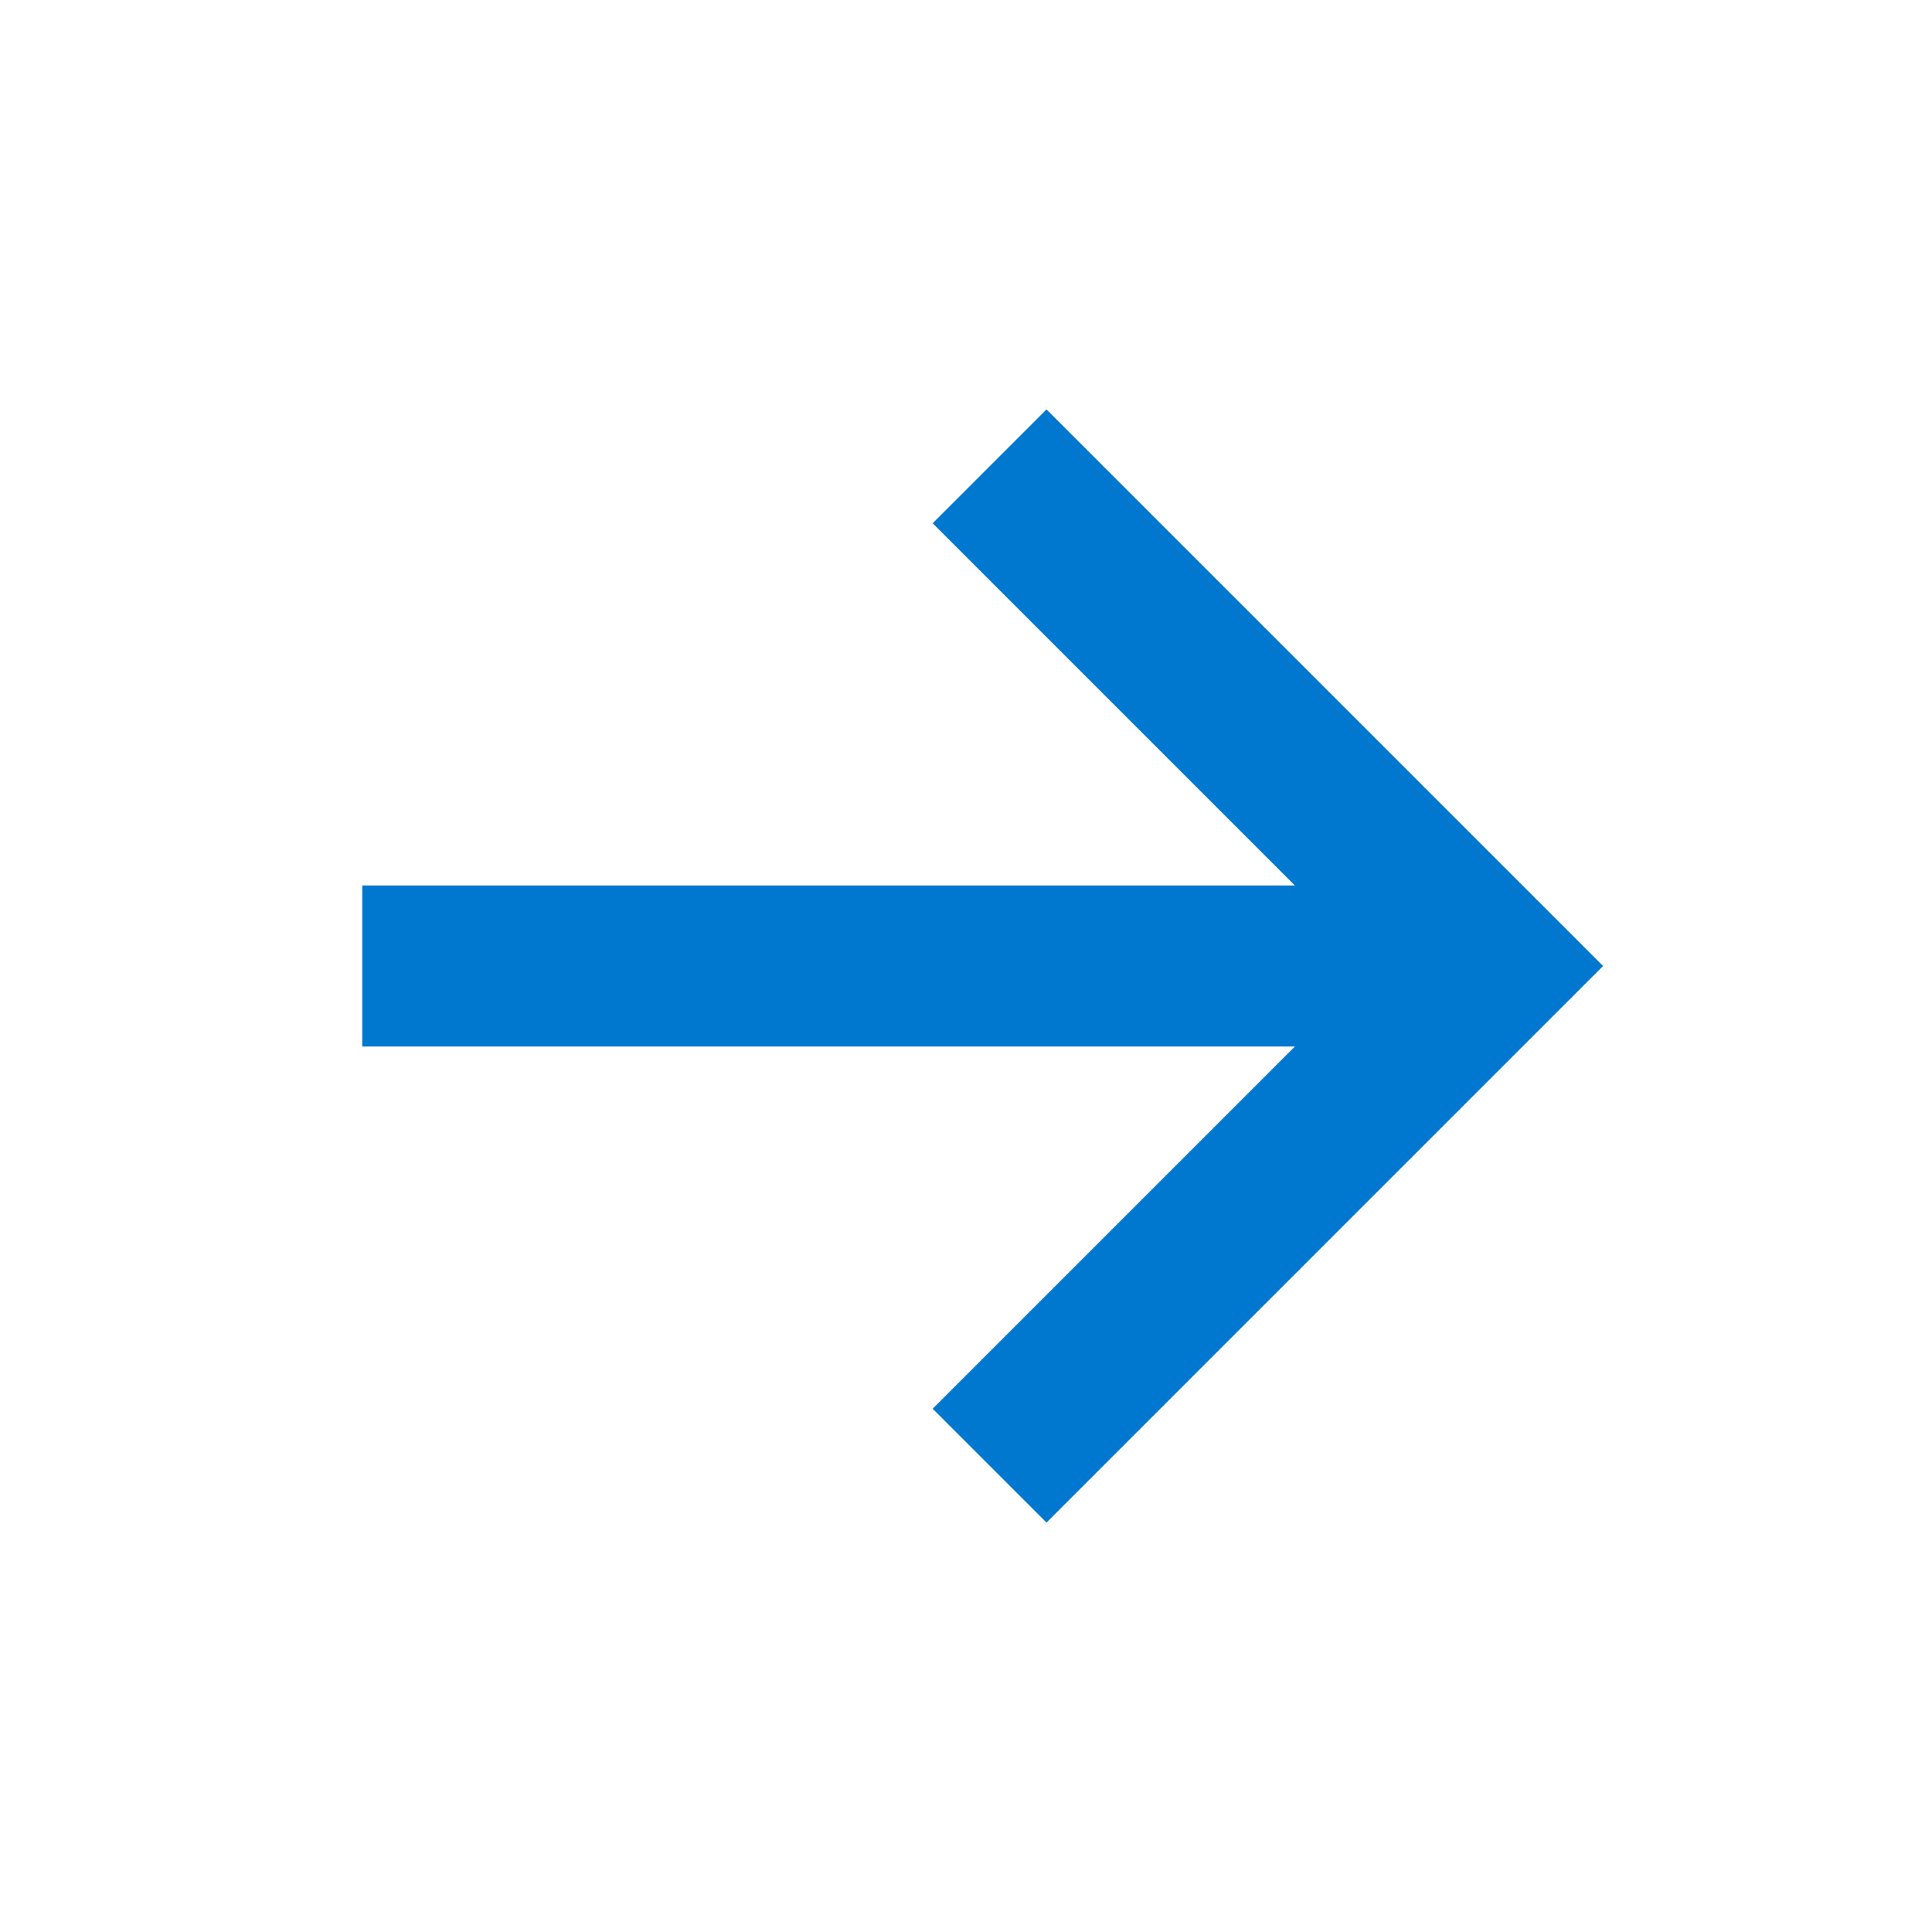
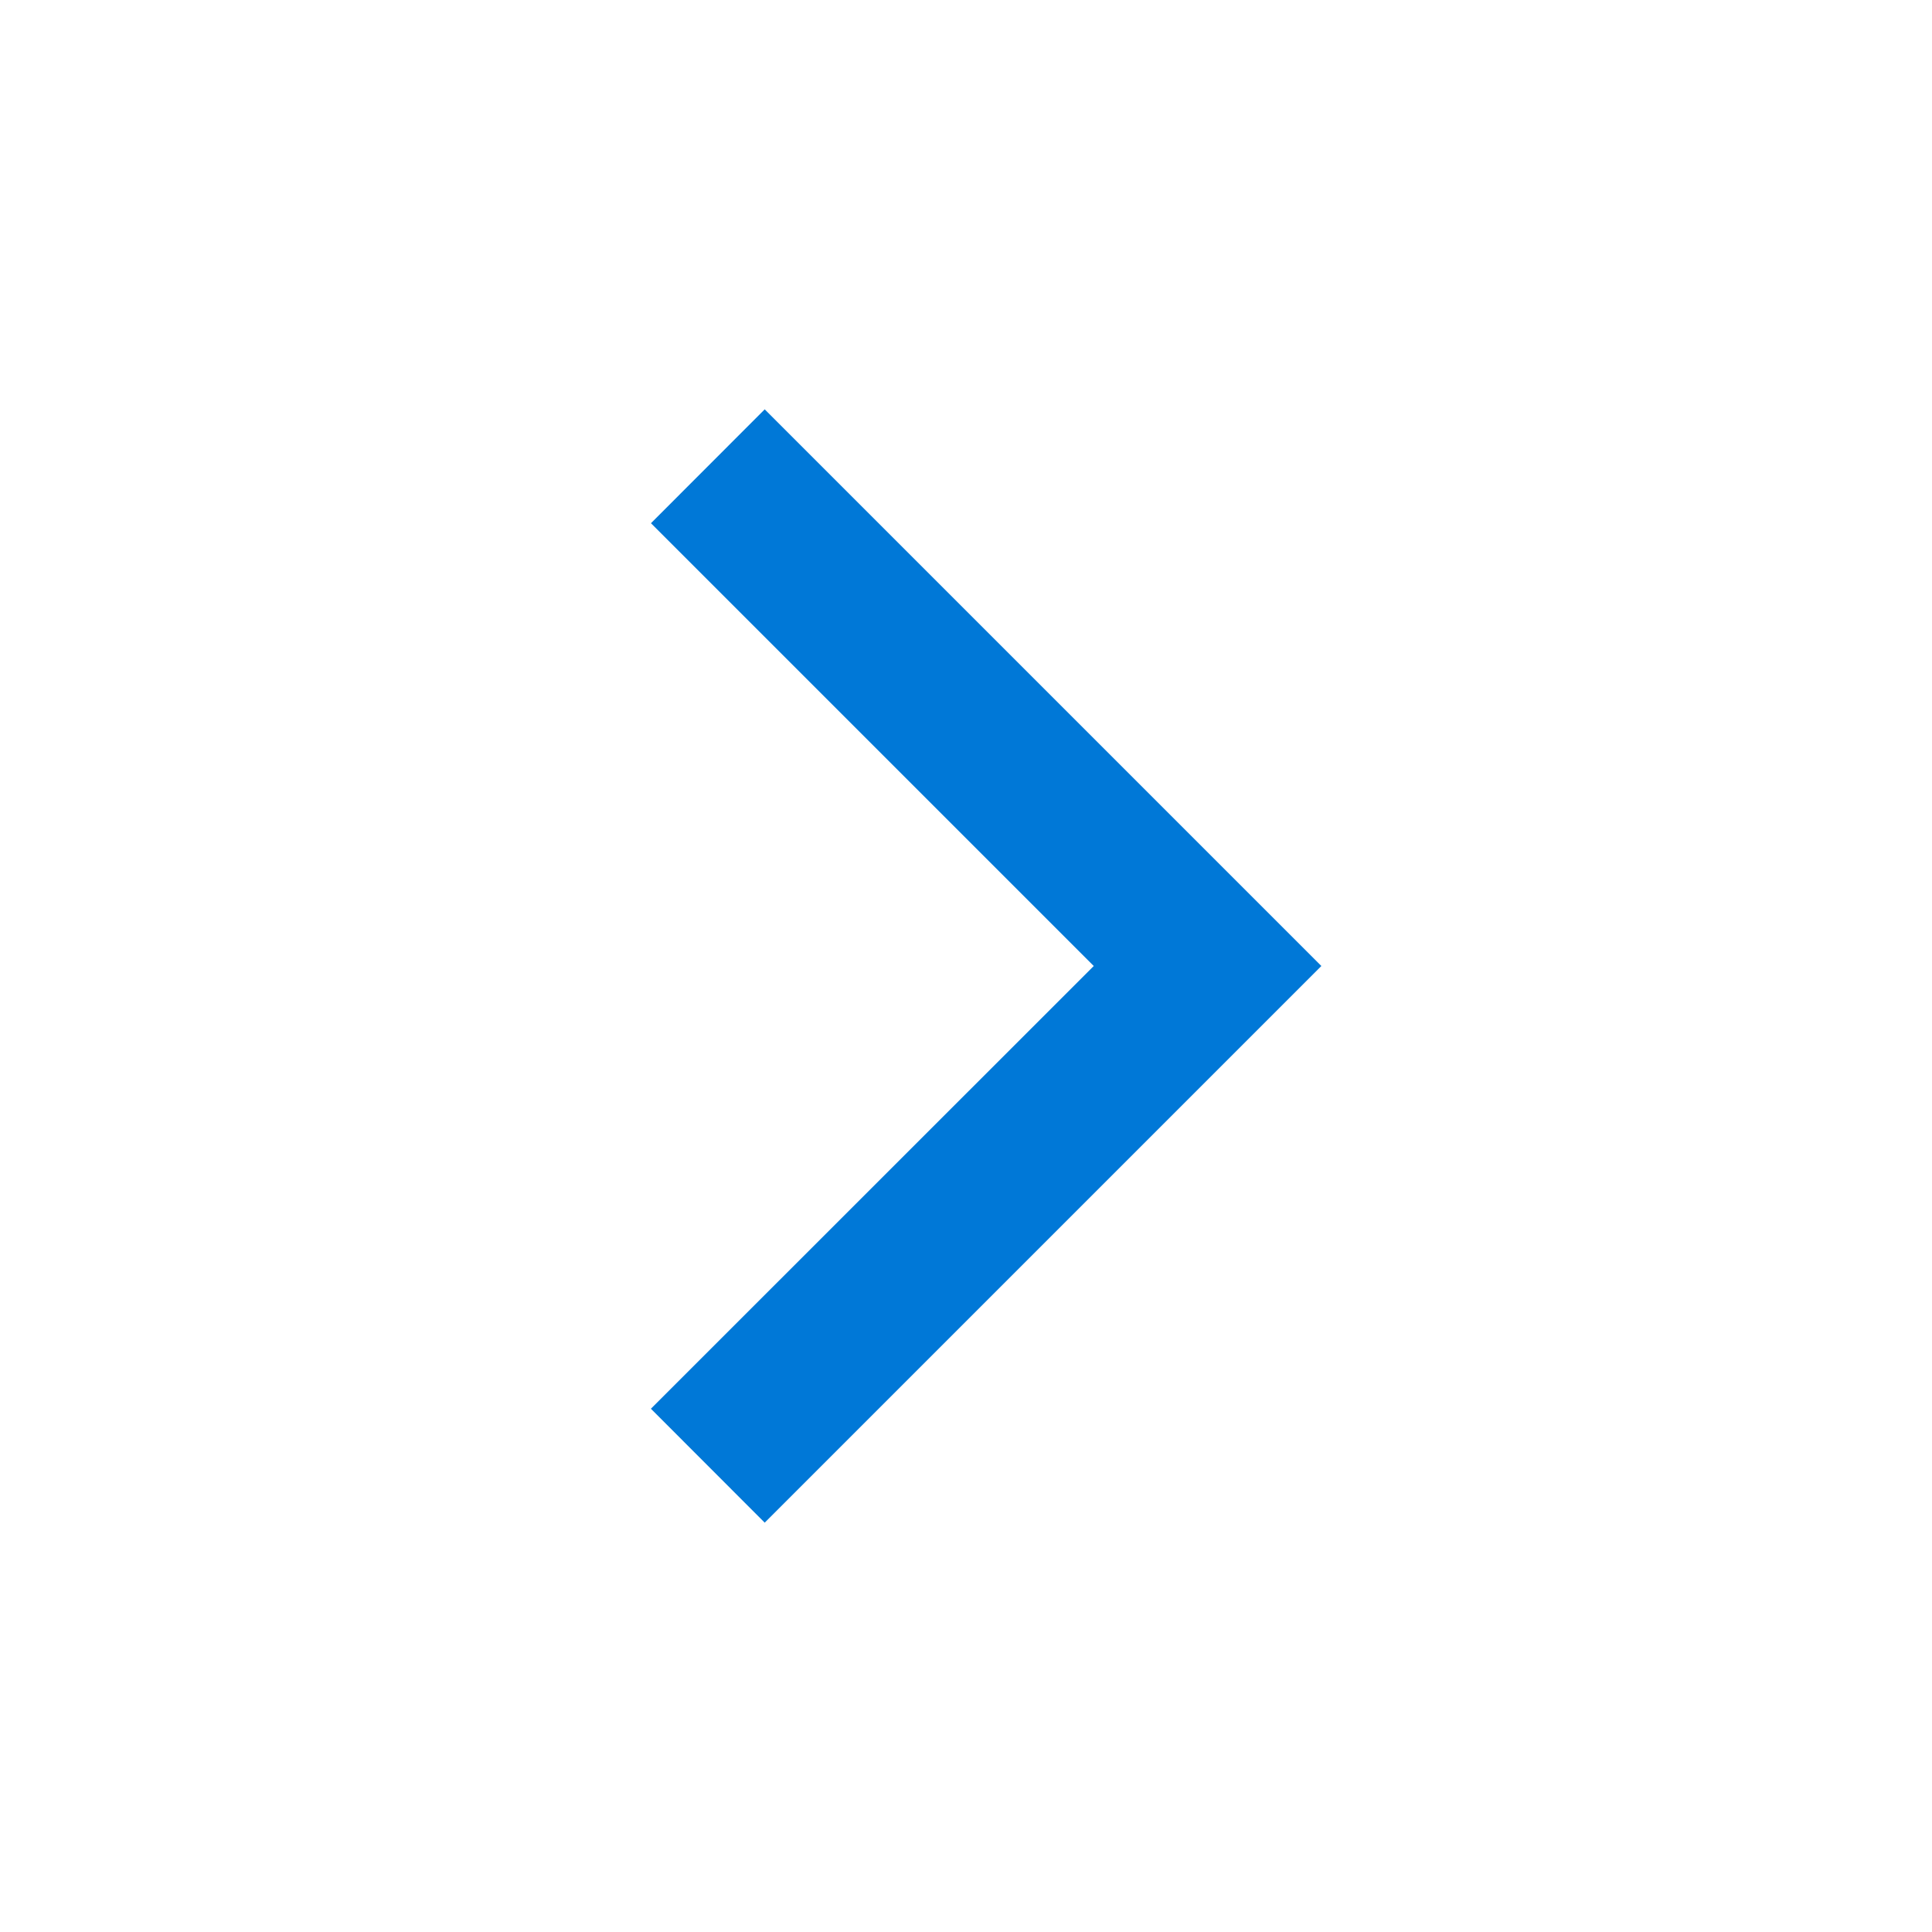
- <svg xmlns="http://www.w3.org/2000/svg" t="1745691875324" class="icon" viewBox="0 0 1024 1024" version="1.1" p-id="81168" width="200" height="200">
-   <path d="M192 469.333h494.336l-192-192L554.667 217.003 849.664 512 554.667 806.997 494.336 746.667l192-192H192v-85.333z" p-id="81169" fill="#0078d0" />
+ <svg xmlns="http://www.w3.org/2000/svg" t="1749187421094" class="icon" viewBox="0 0 1024 1024" version="1.1" p-id="14902" width="200" height="200">
+   <path d="M344.96 746.688L579.712 512 345.024 277.312l60.288-60.352L700.352 512l-295.04 295.04-60.288-60.352z" p-id="14903" fill="#0078d7" />
</svg>
